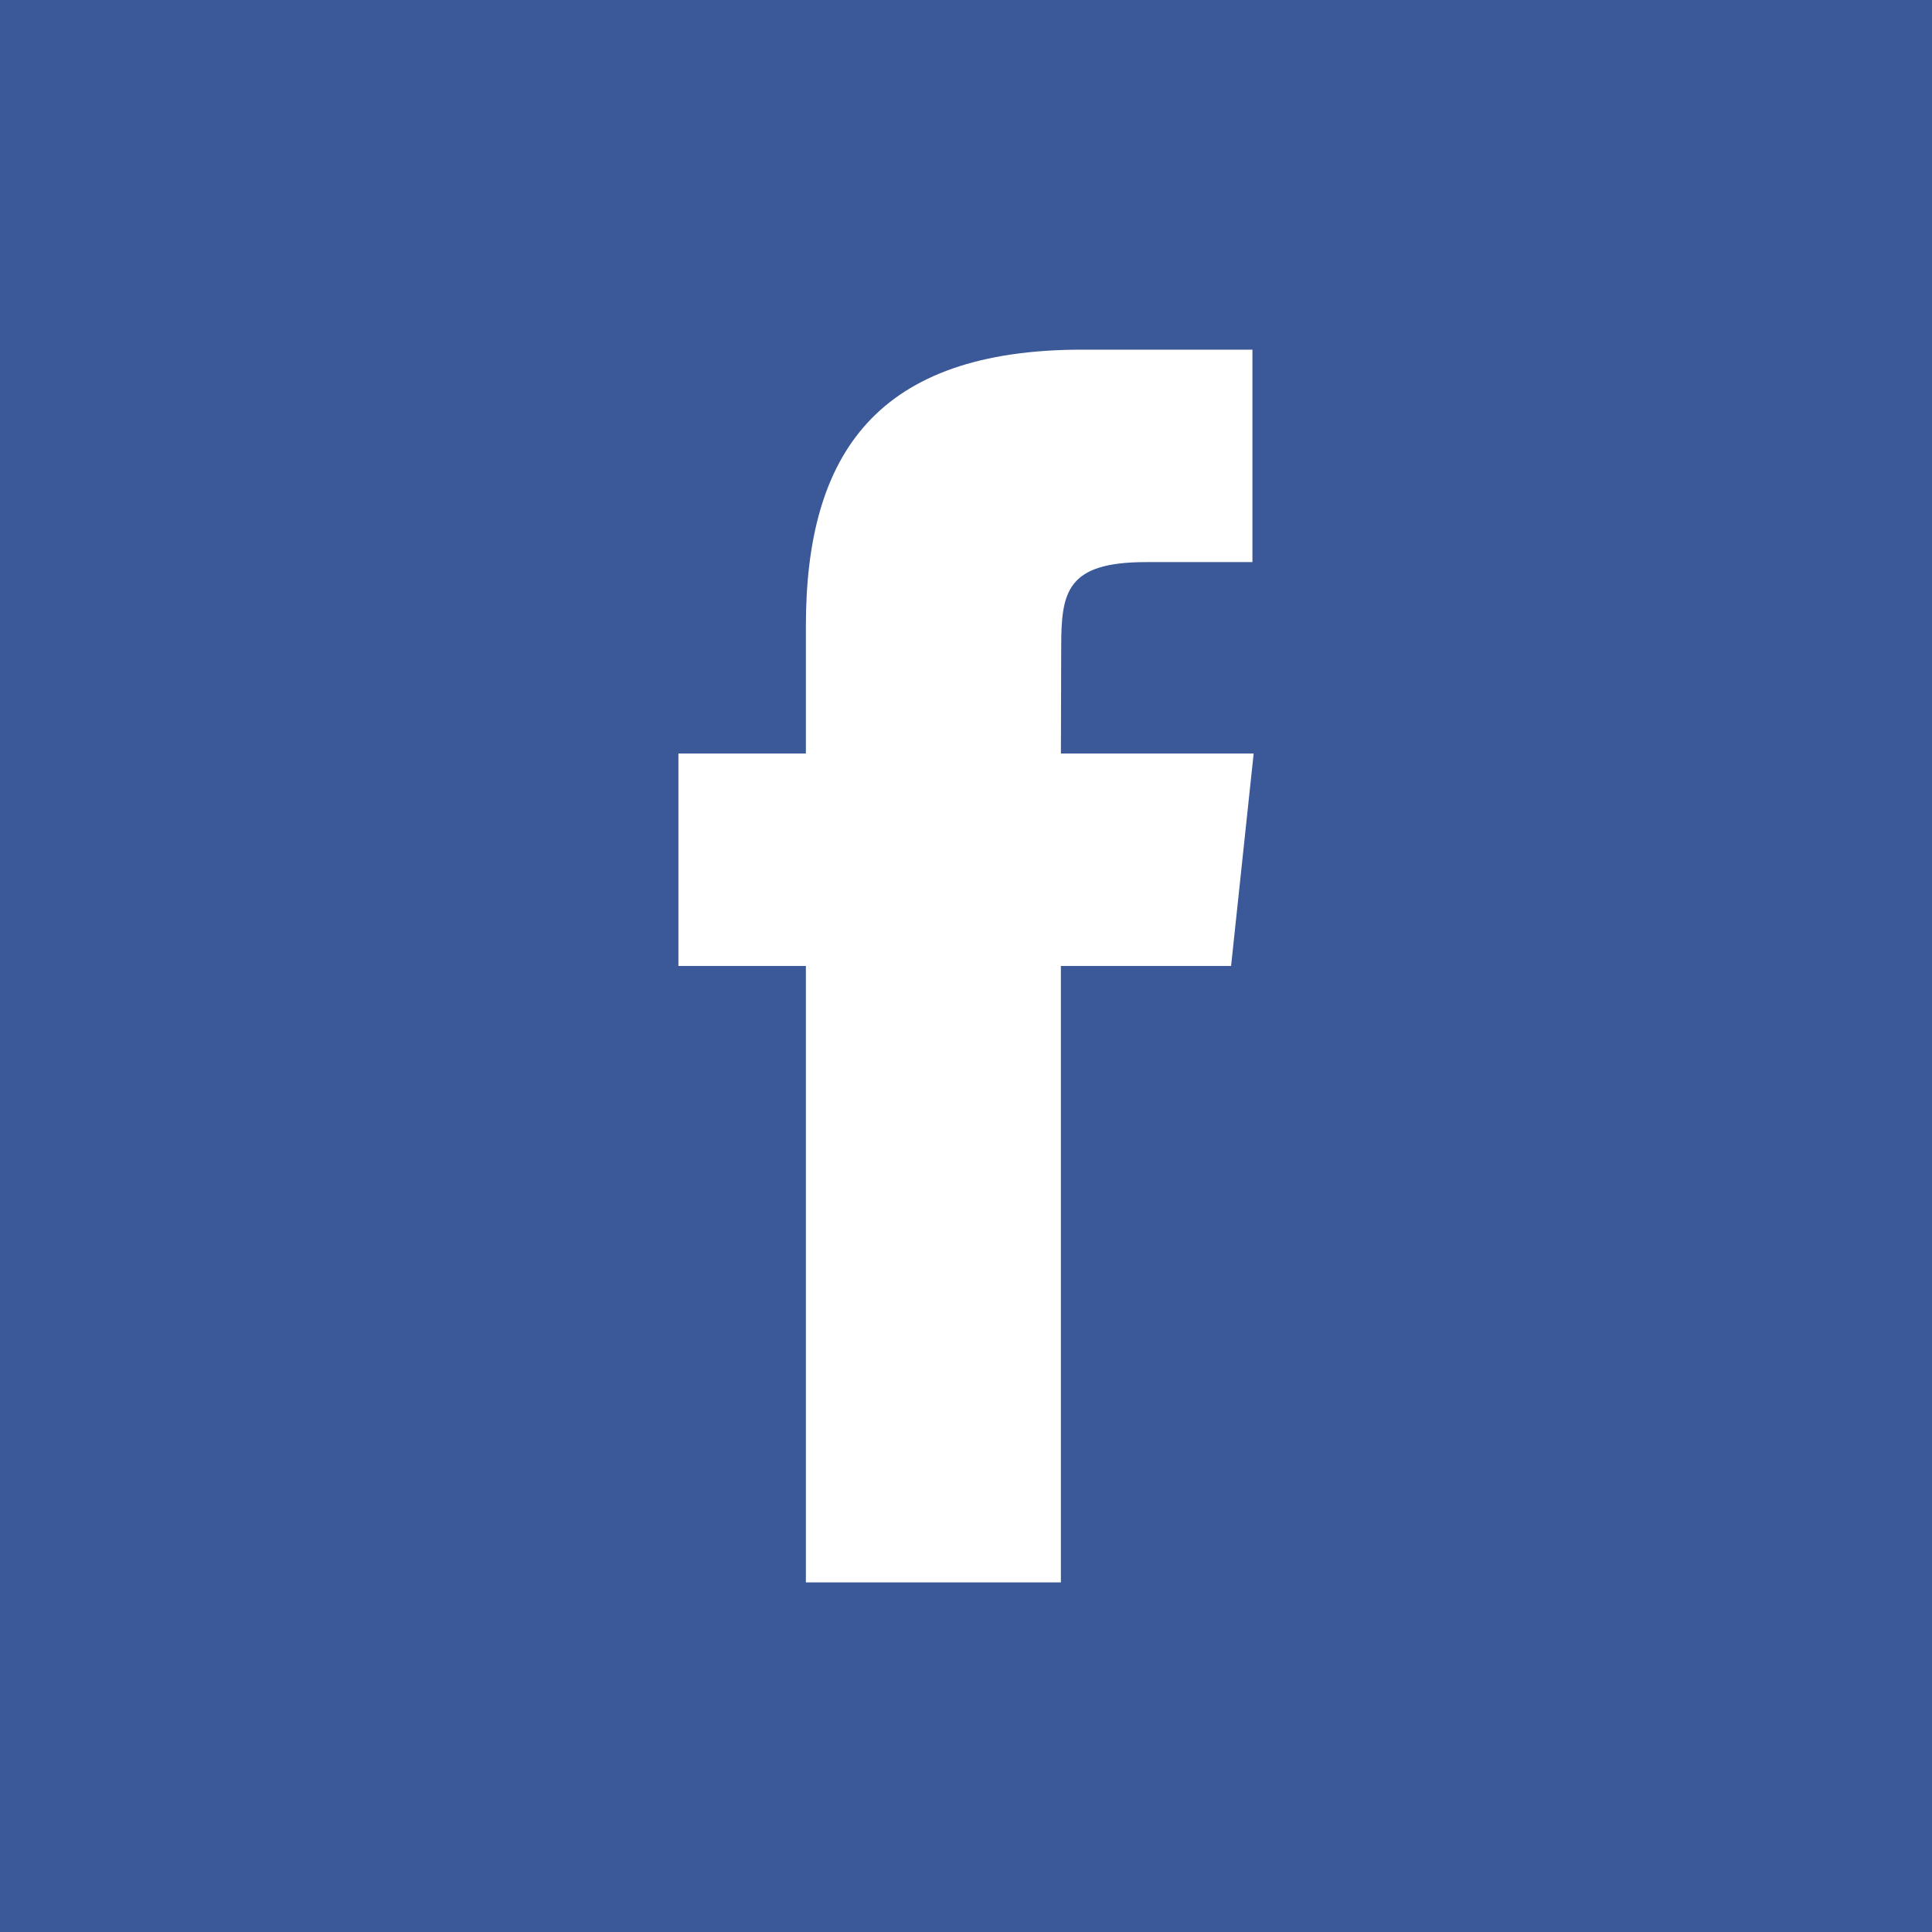
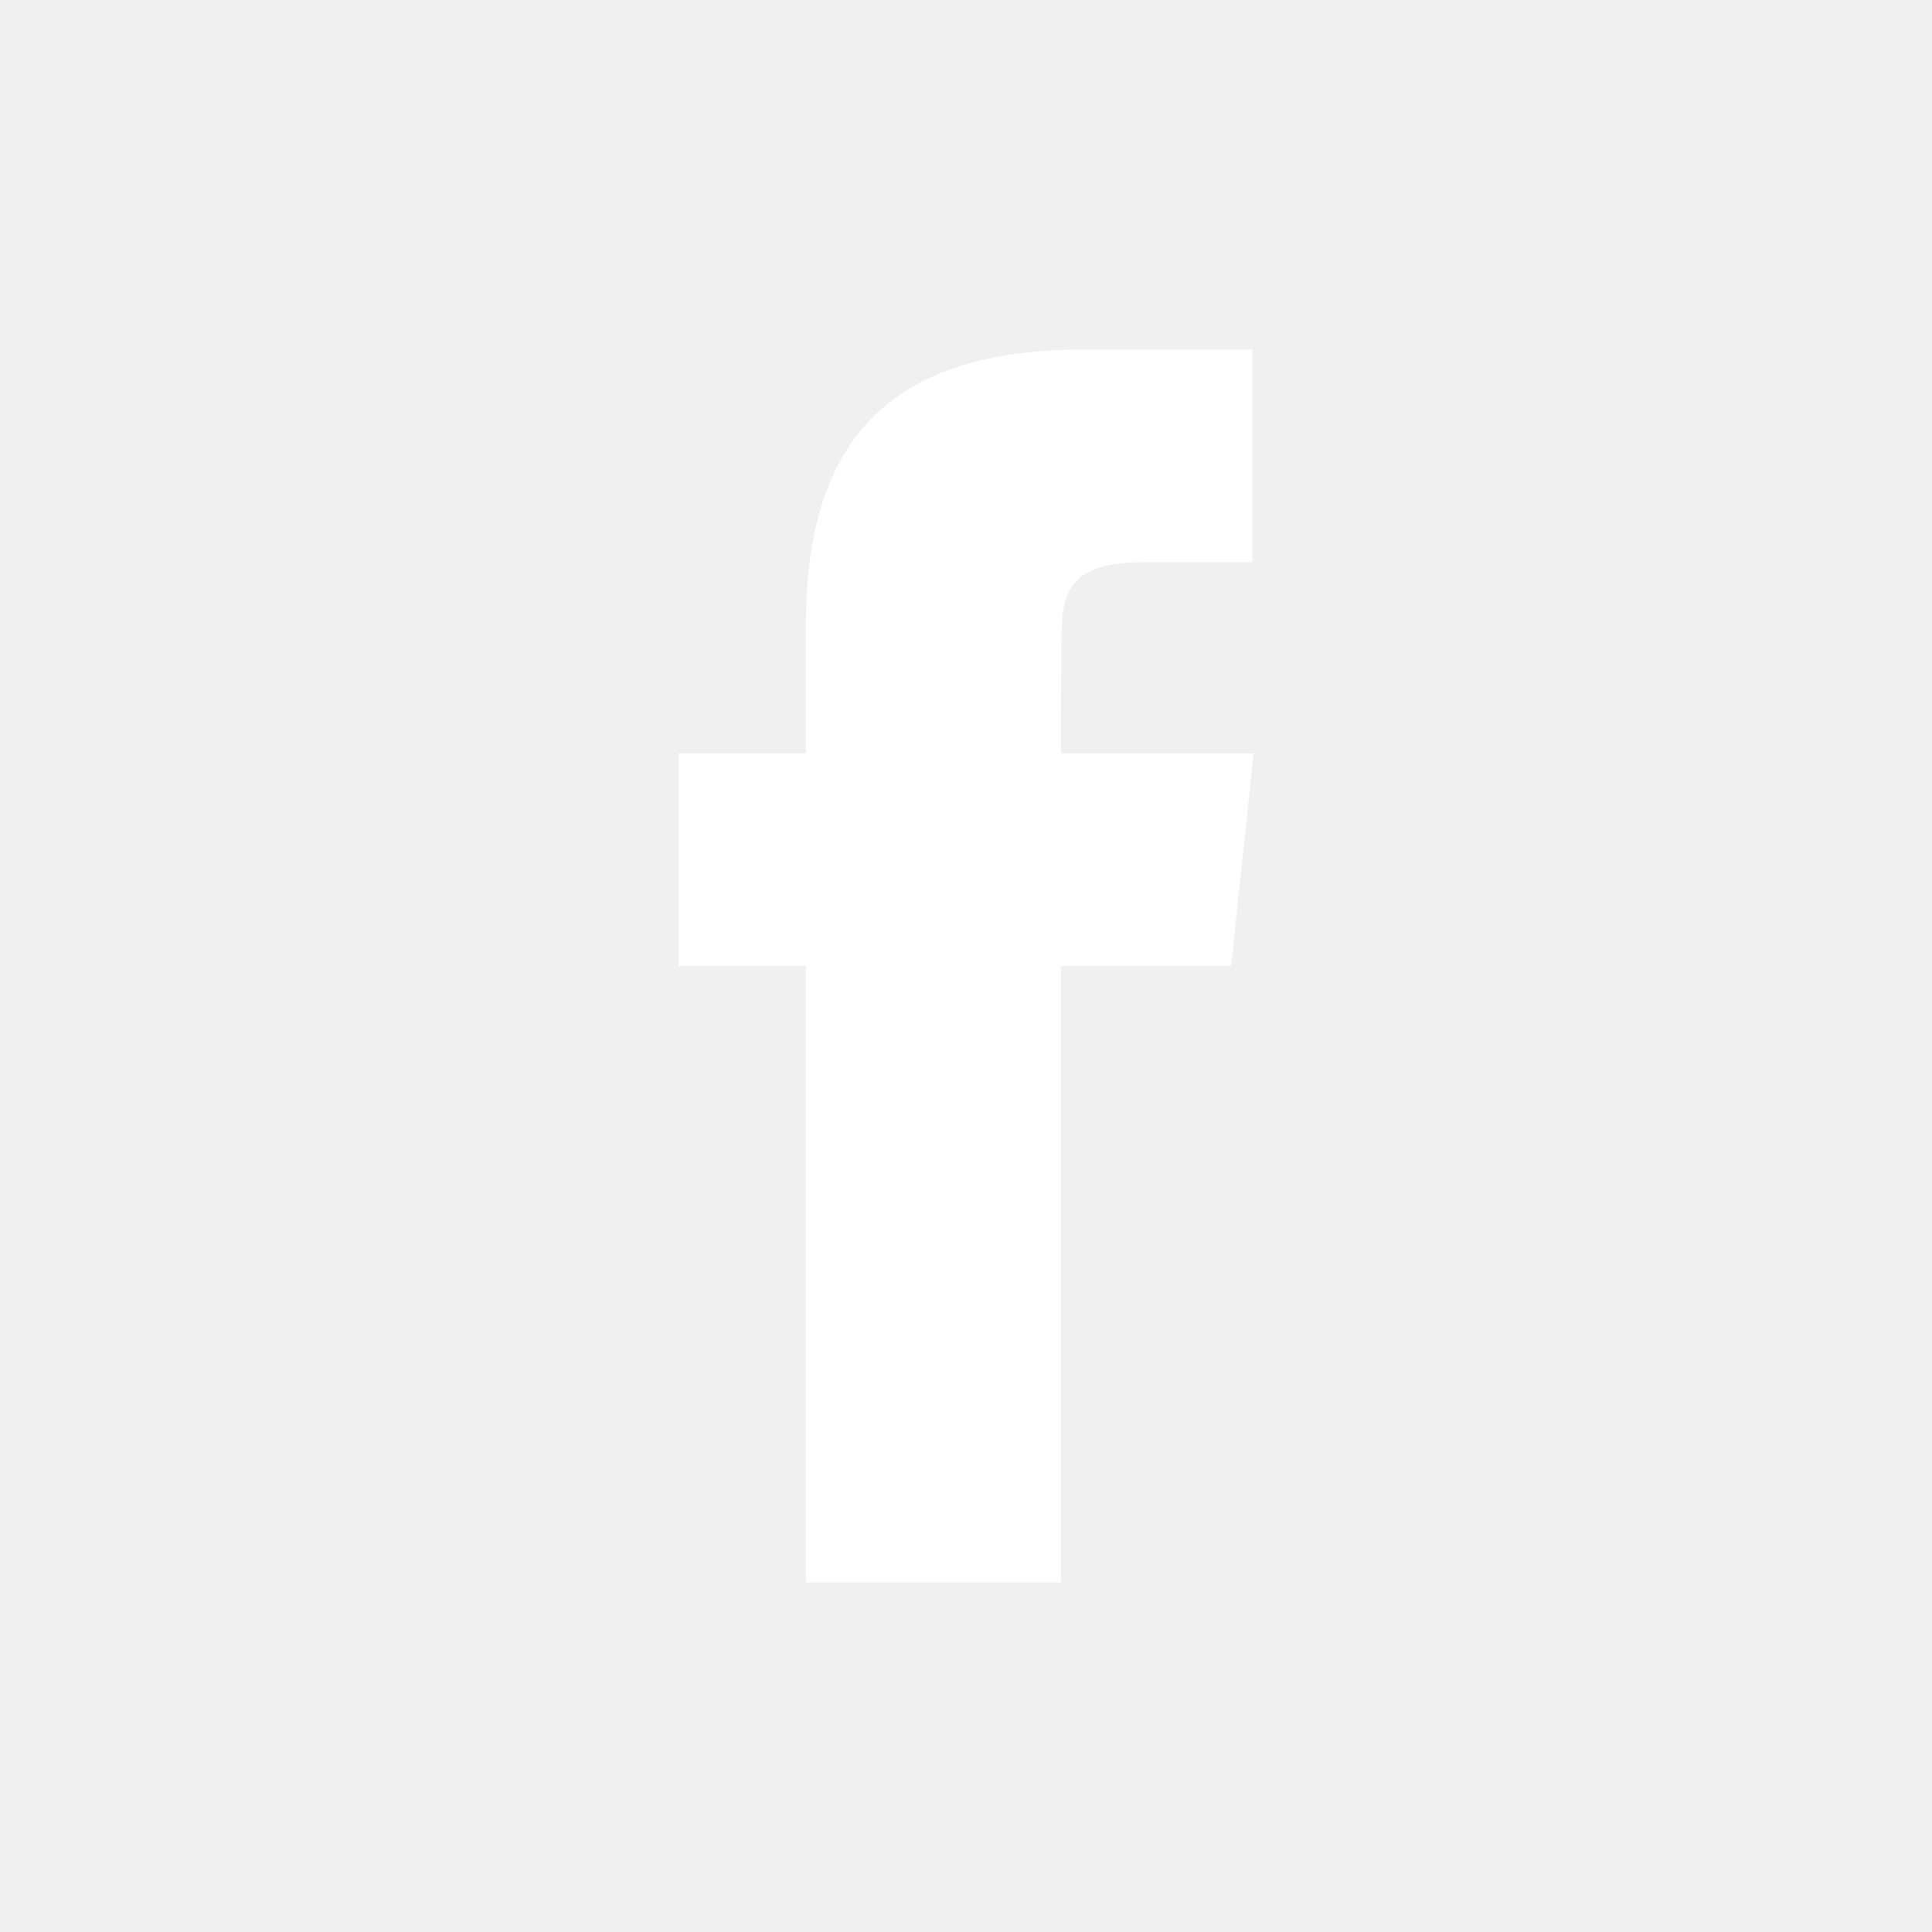
<svg xmlns="http://www.w3.org/2000/svg" version="1.1" id="Facebook" x="0px" y="0px" width="90px" height="90px" viewBox="0 0 90 90" enable-background="new 0 0 90 90" xml:space="preserve">
-   <rect fill="#3B5998" width="90" height="90" />
  <path fill="#FFFFFF" d="M49.42,73.713H37.541V44.998h-5.938v-9.896h5.938v-5.939c0-8.073,3.352-12.875,12.874-12.875h7.928v9.897  h-4.955c-3.707,0-3.953,1.384-3.953,3.964l-0.014,4.953h8.979l-1.051,9.896H49.42V73.713z" />
</svg>
